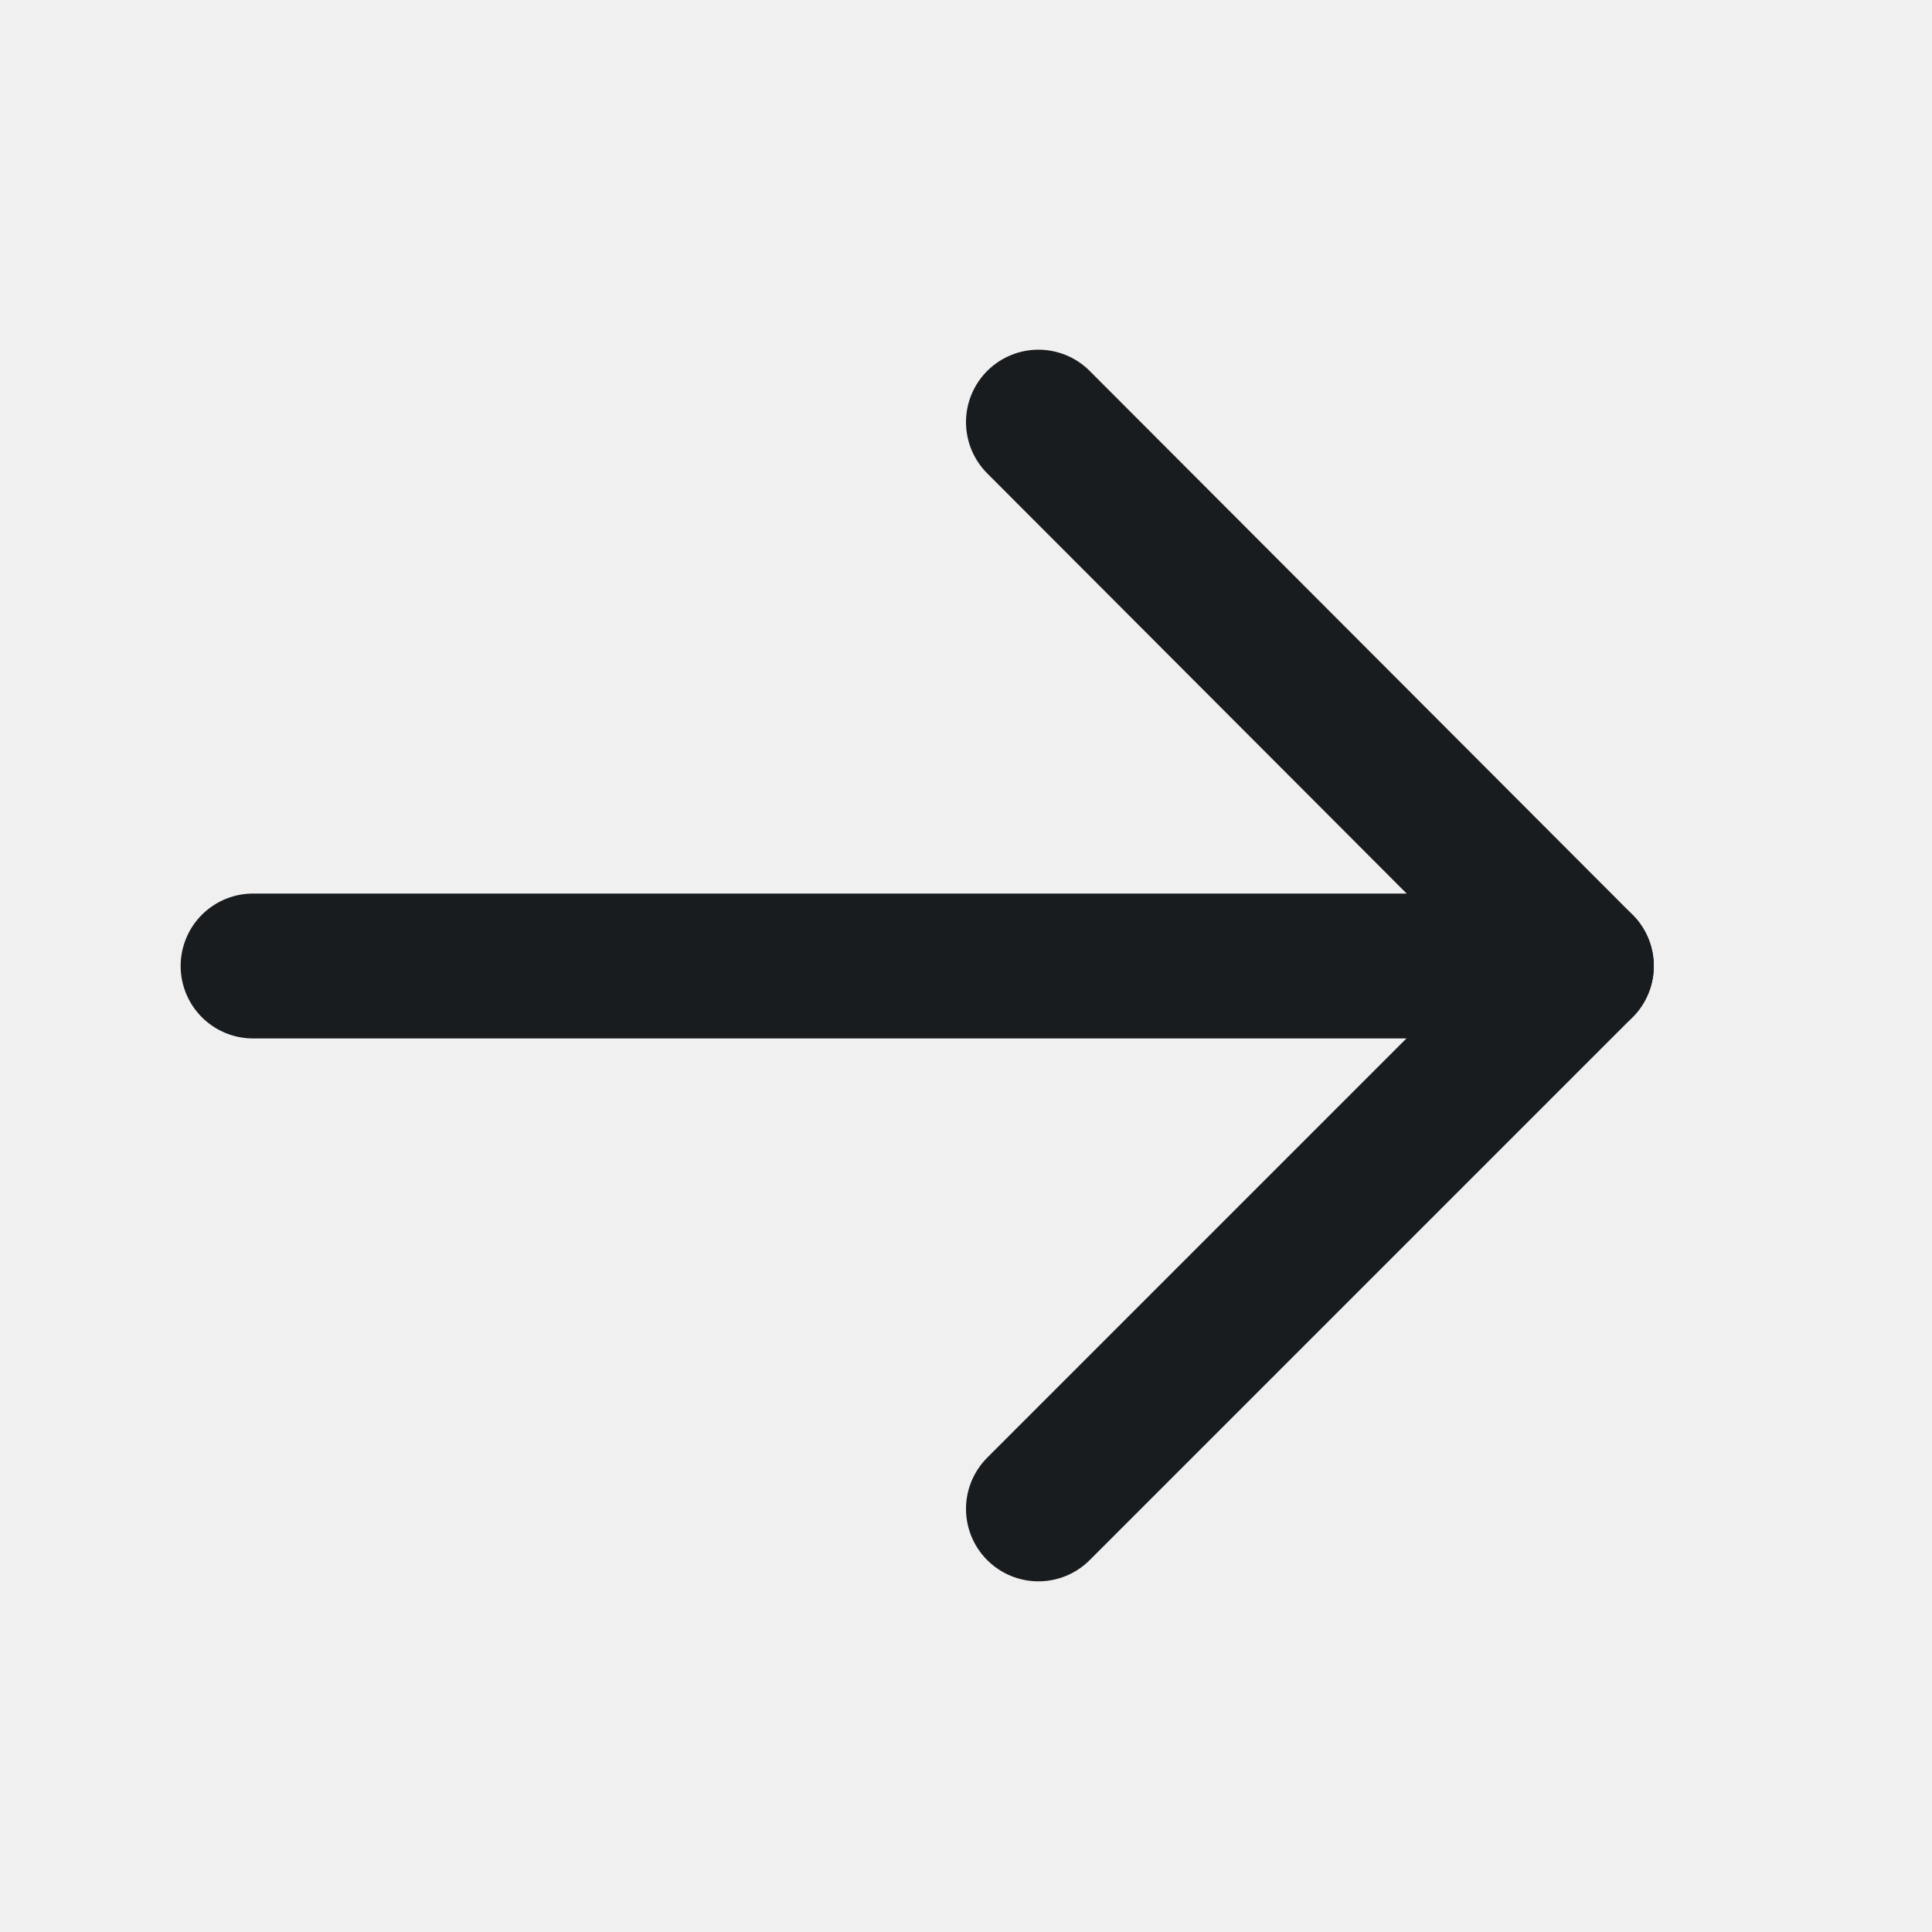
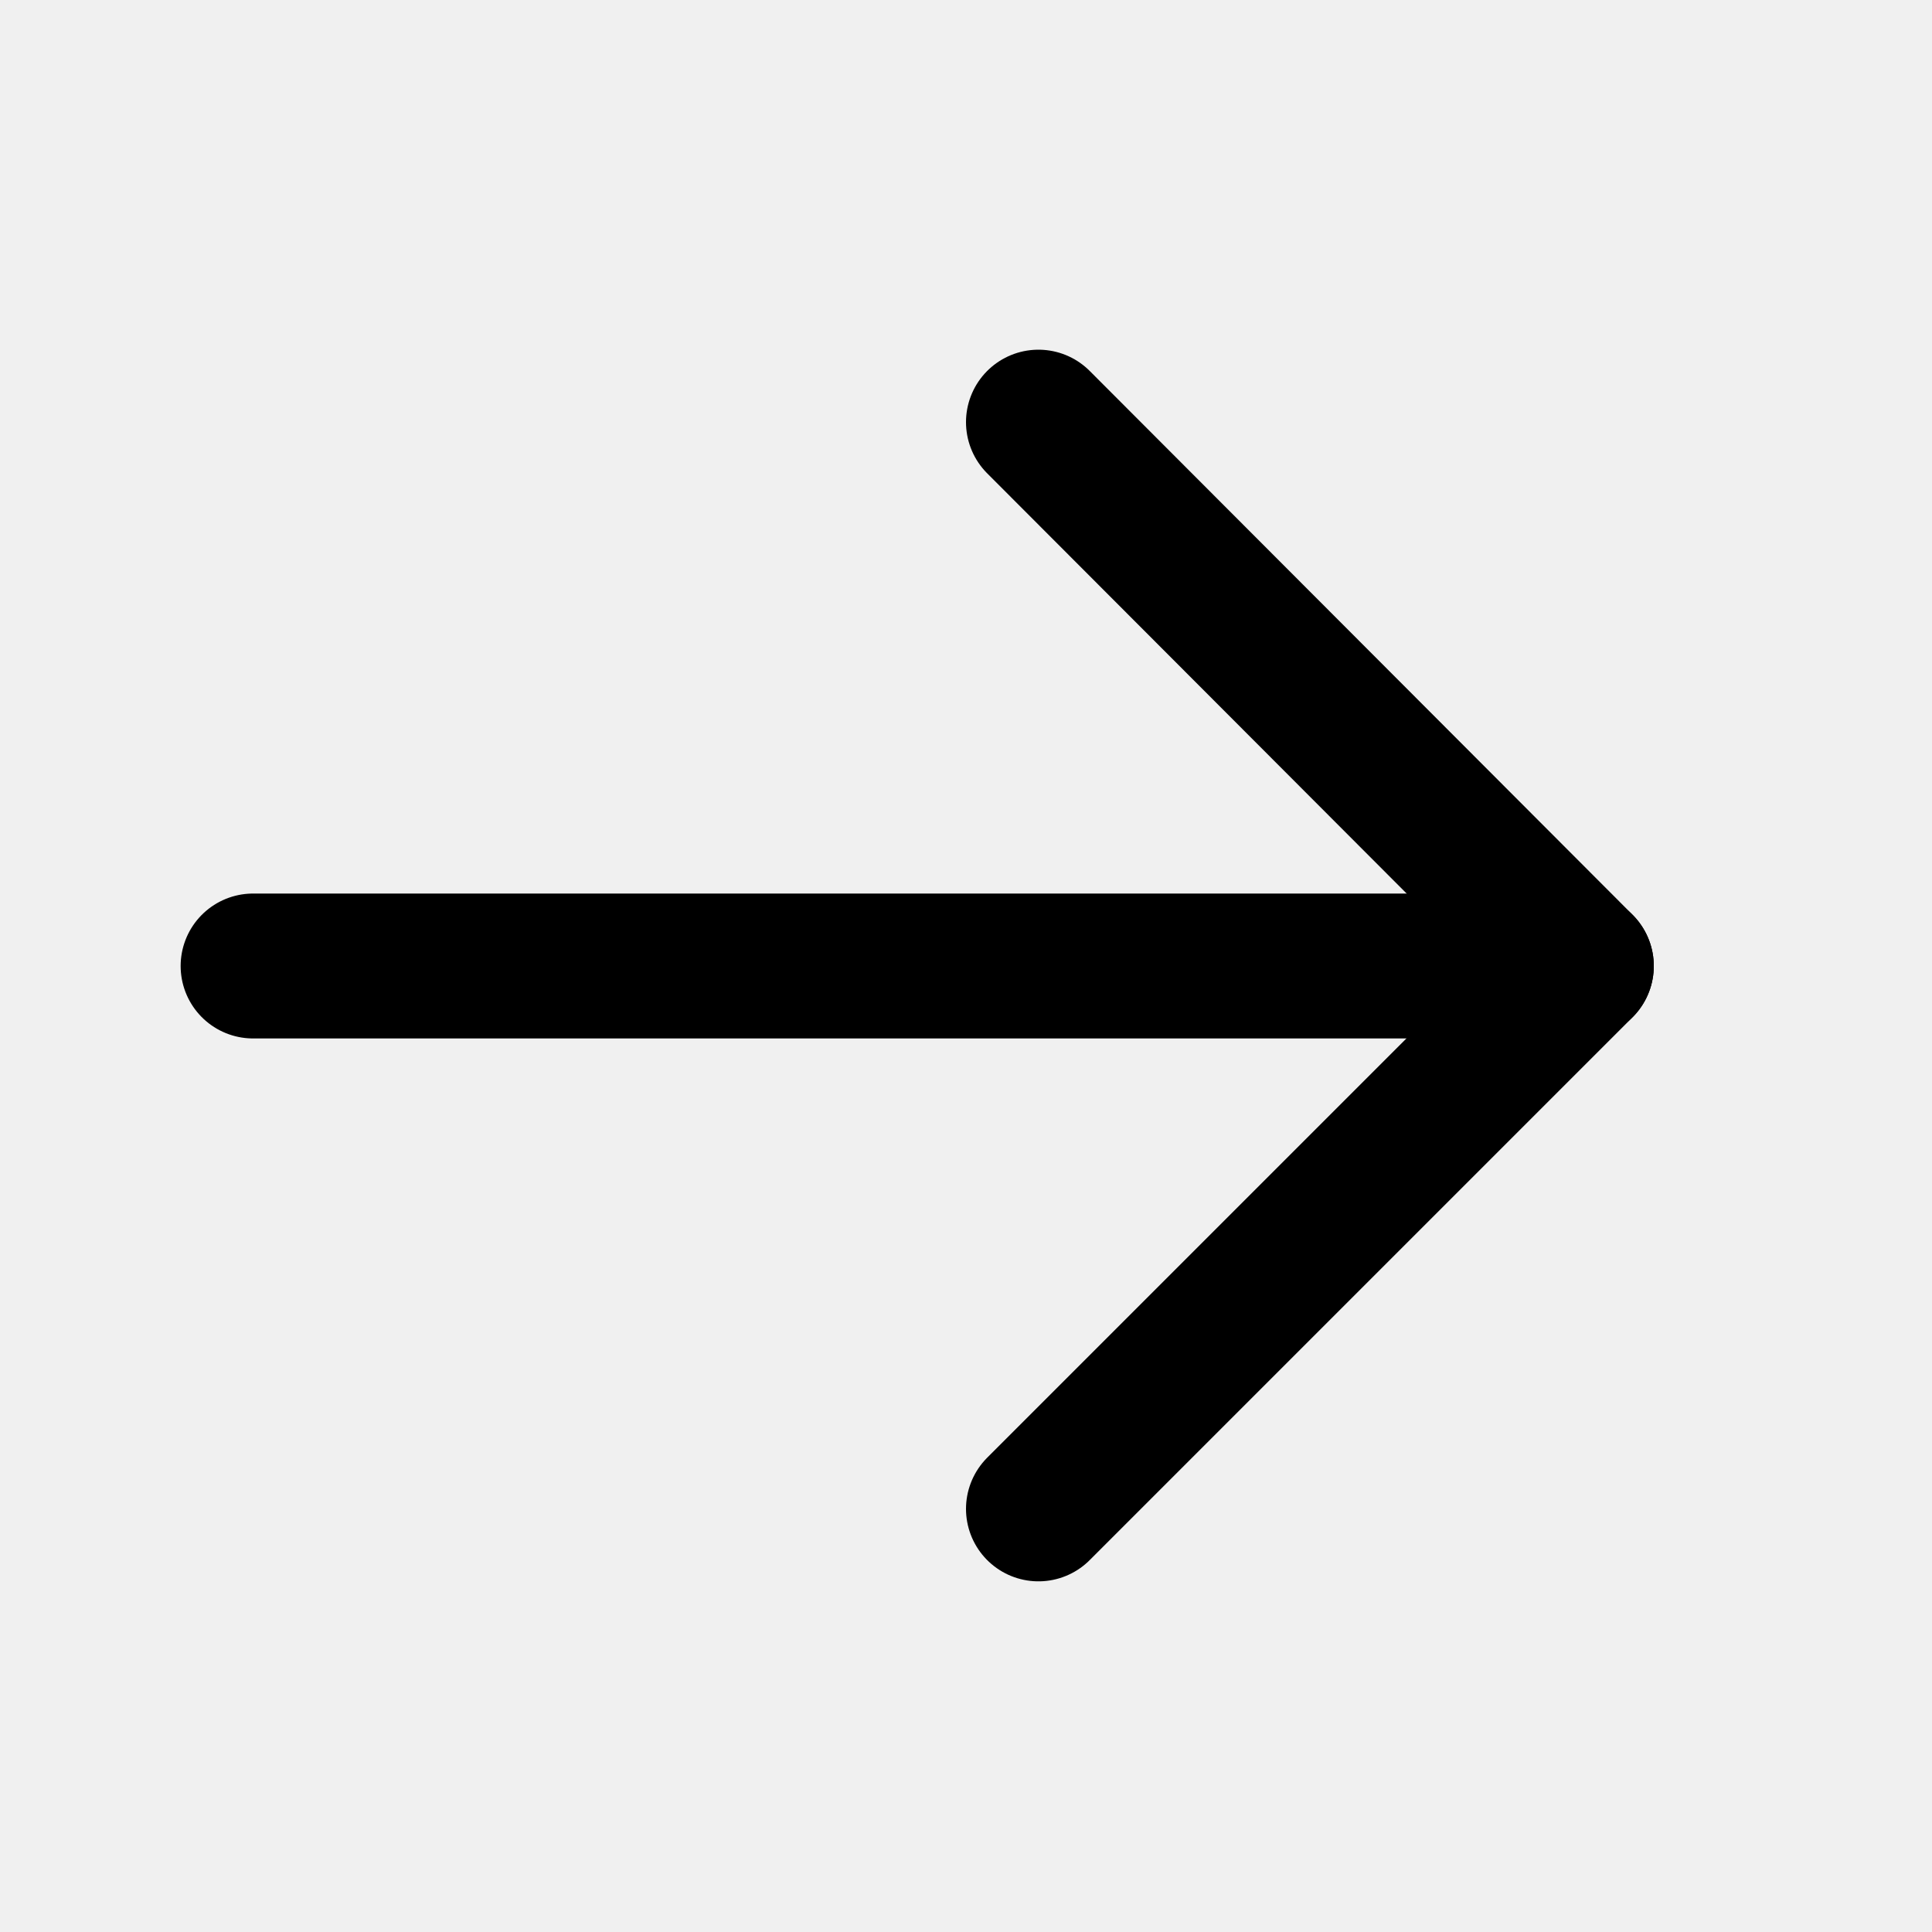
<svg xmlns="http://www.w3.org/2000/svg" width="20" height="20" viewBox="0 0 20 20" fill="none">
  <defs />
  <rect id="Regular/ArrowRight" width="20" height="20" transform="translate(-0.5 0)" fill="#FFFFFF" fill-opacity="0" />
-   <path id="Vector" d="M2.62 10L16.37 10" stroke="#191C1F" stroke-opacity="1" stroke-width="1.5" stroke-linejoin="round" stroke-linecap="round" />
-   <path id="Vector" d="M10.75 4.37L16.37 10L10.75 15.62" stroke="#191C1F" stroke-opacity="1" stroke-width="1.5" stroke-linejoin="round" stroke-linecap="round" />
+   <path id="Vector" d="M2.62 10L16.37 10" stroke="currentColor" stroke-opacity="1" stroke-width="1.5" stroke-linejoin="round" stroke-linecap="round" />
+   <path id="Vector" d="M10.75 4.37L16.37 10L10.75 15.62" stroke="currentColor" stroke-opacity="1" stroke-width="1.5" stroke-linejoin="round" stroke-linecap="round" />
</svg>
